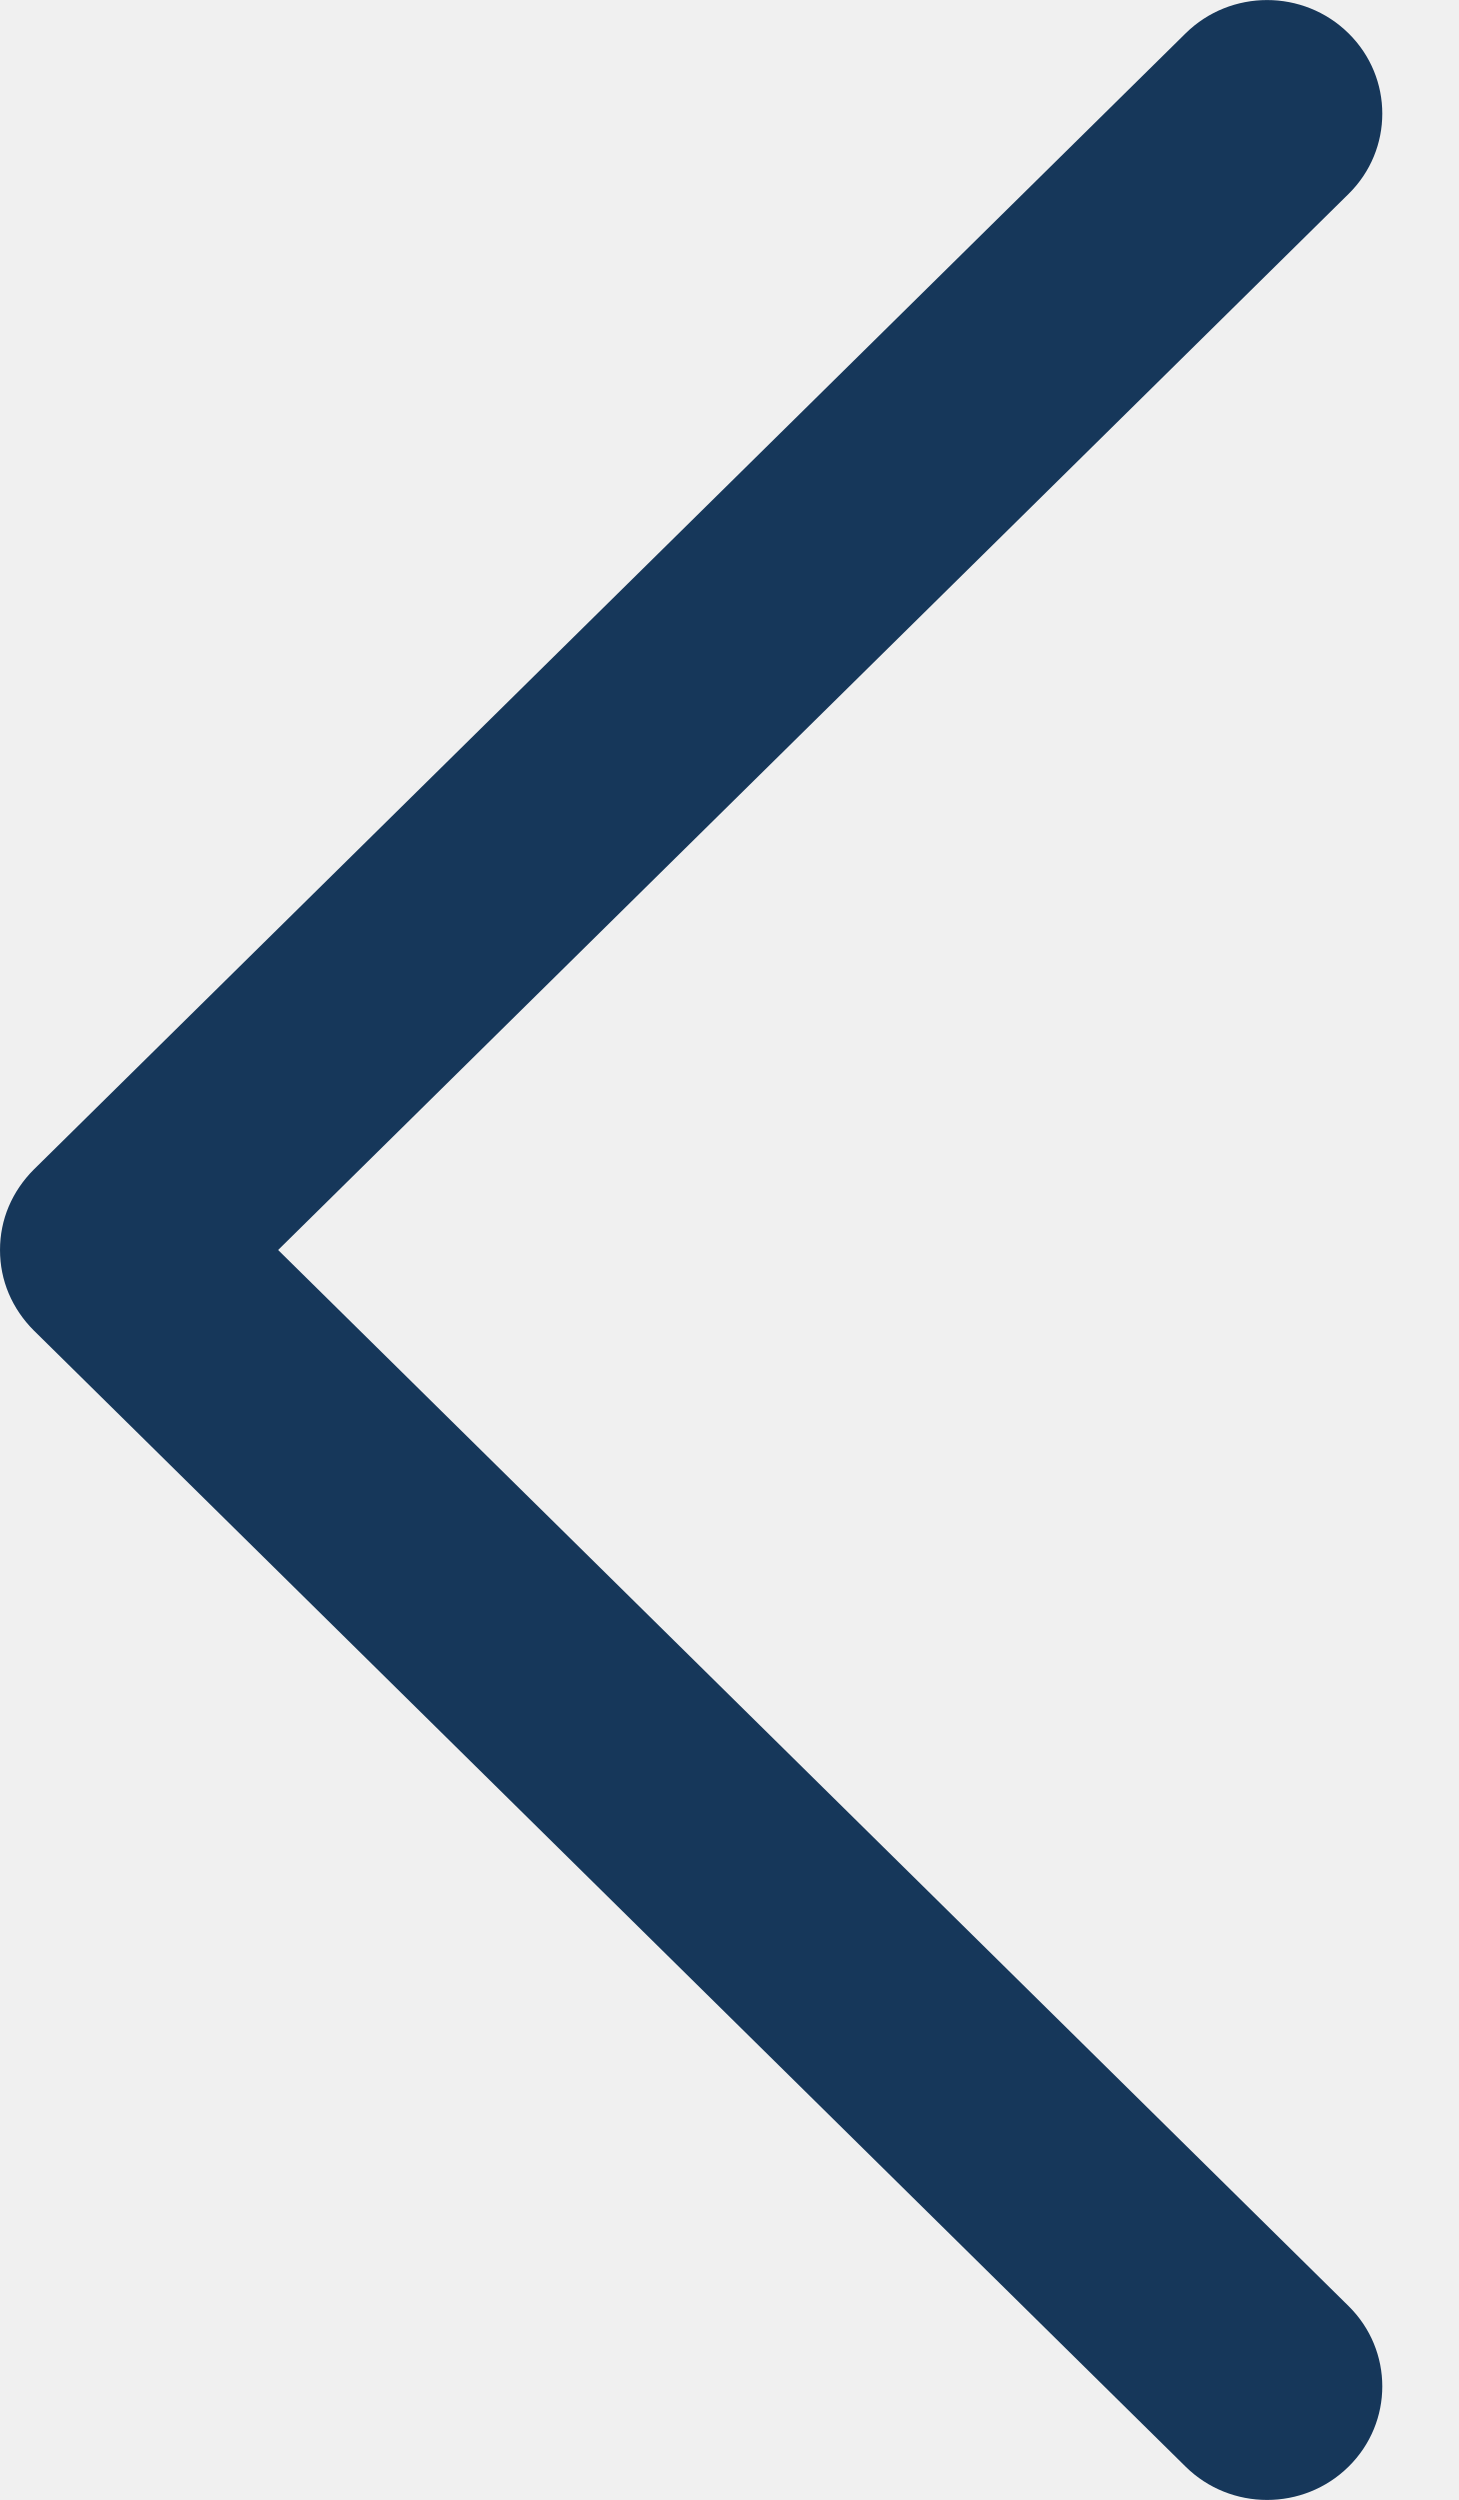
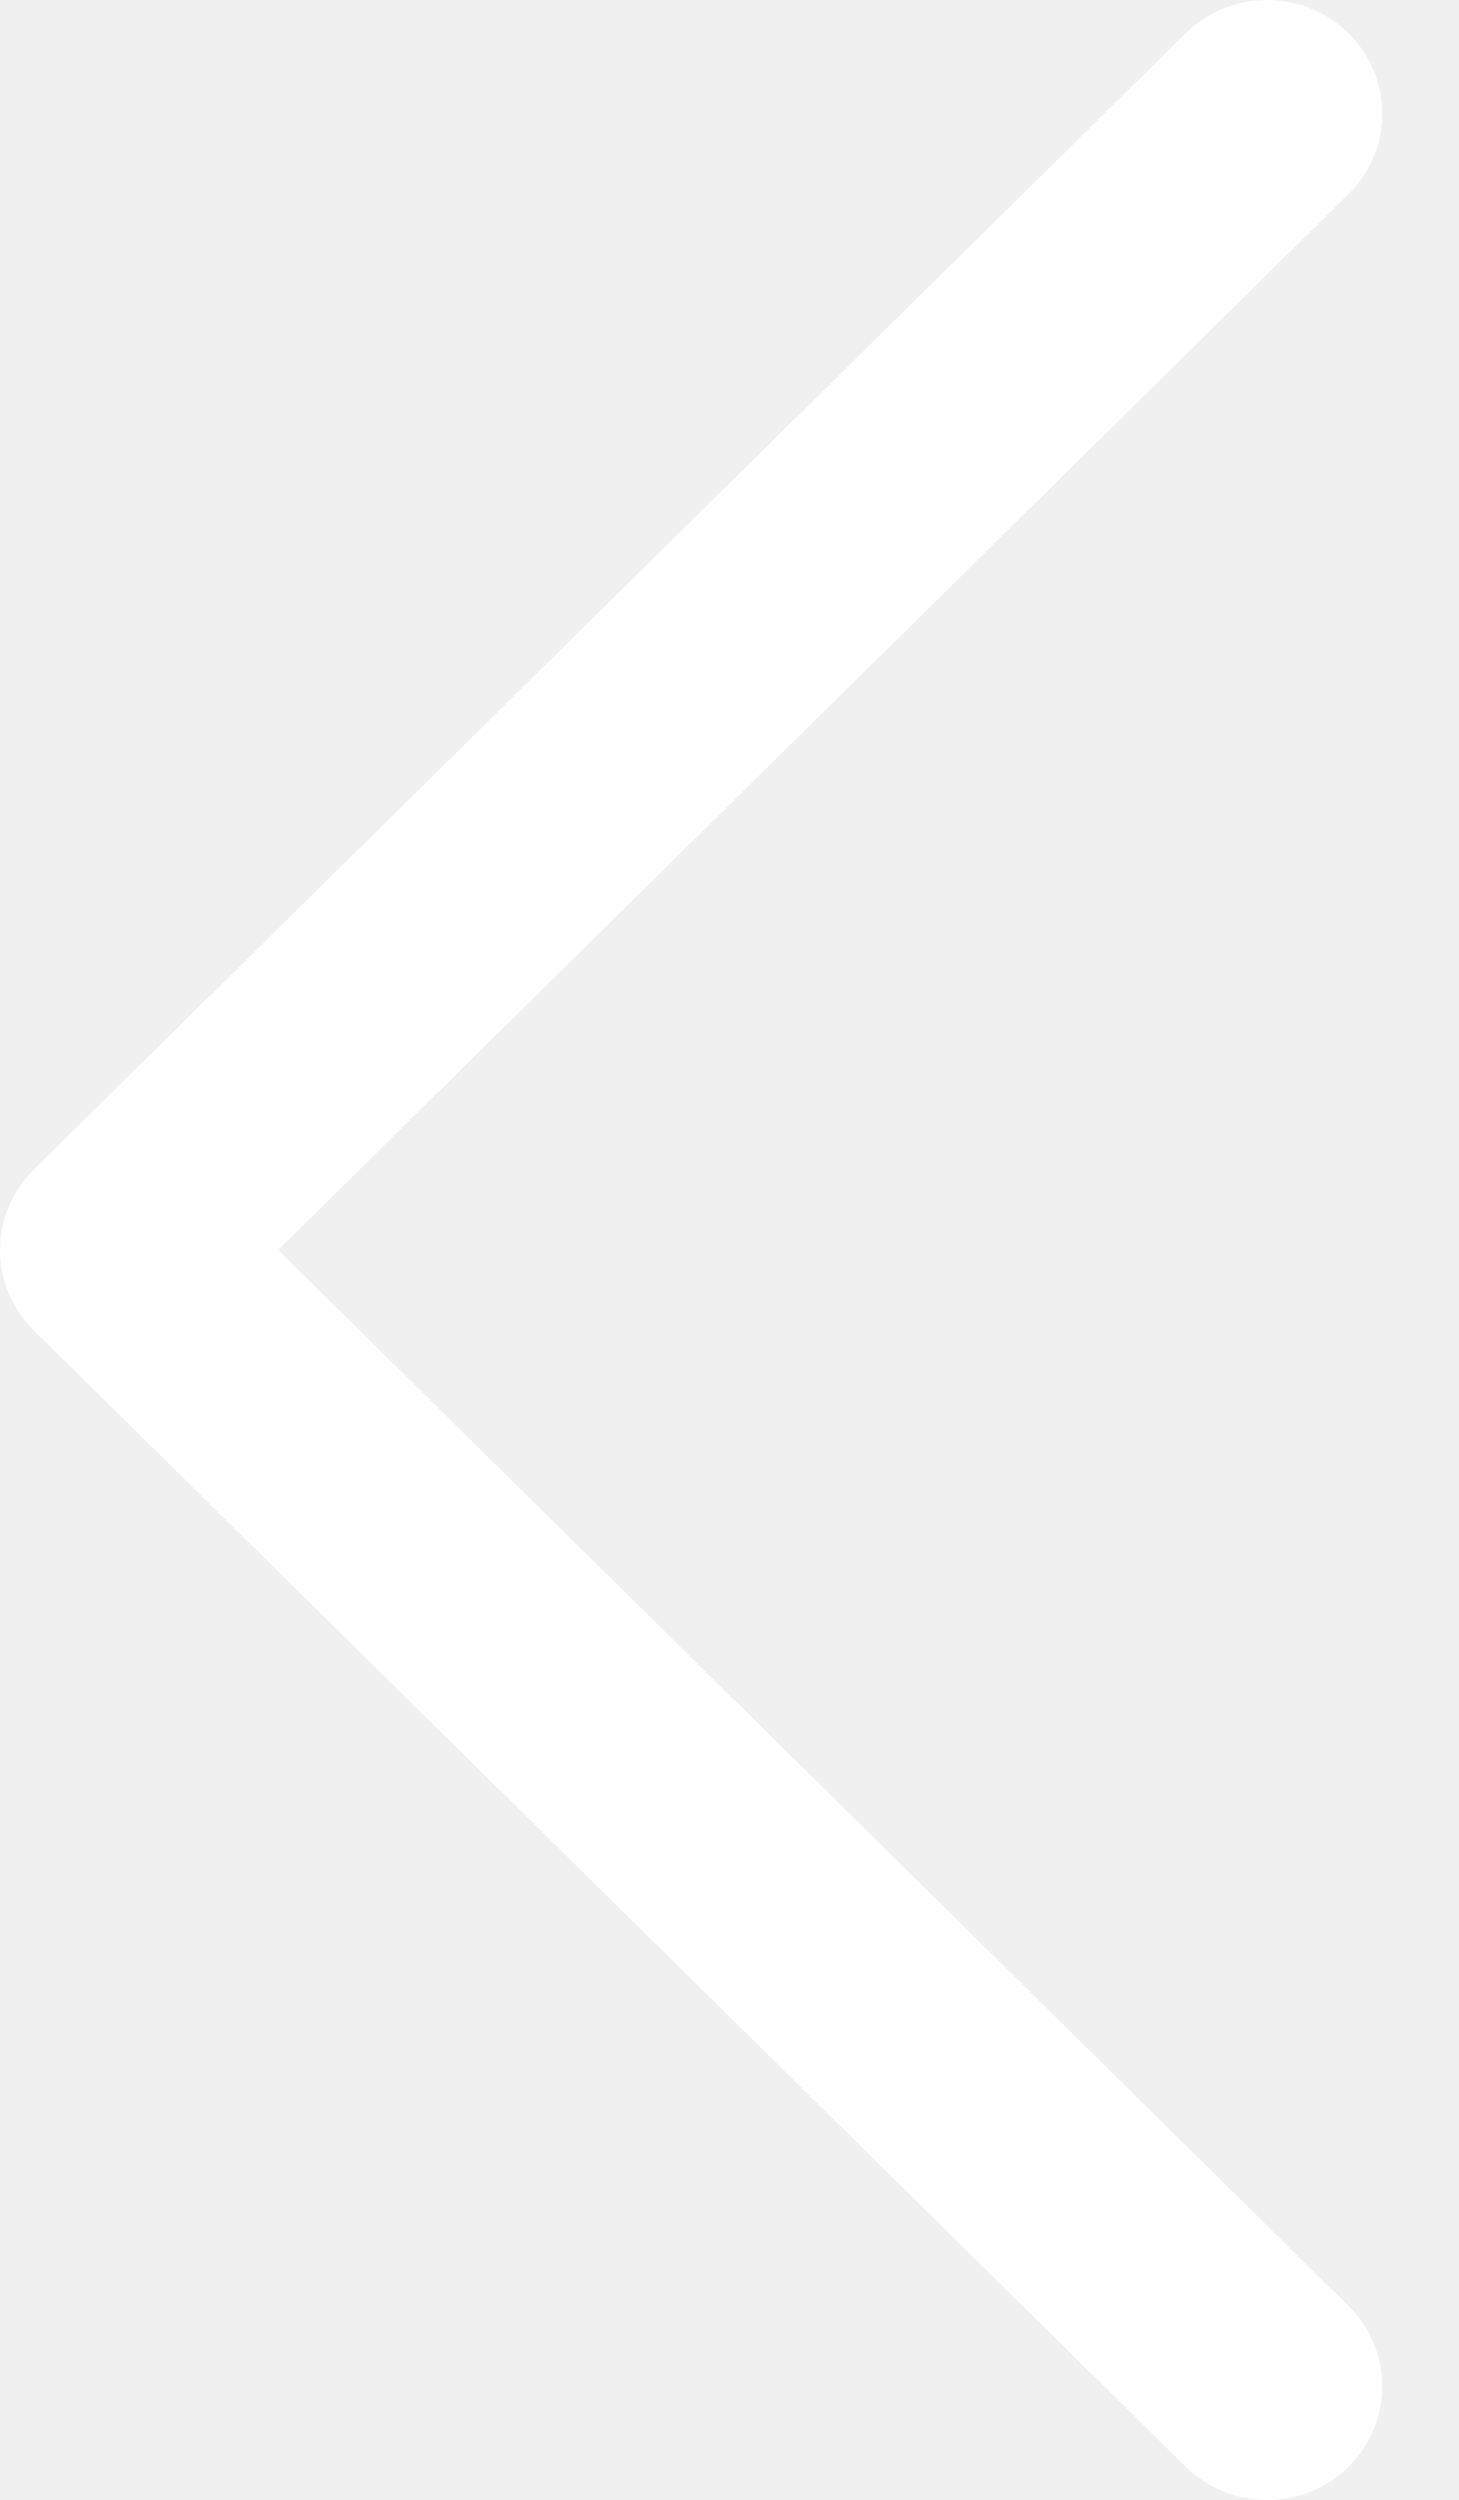
<svg xmlns="http://www.w3.org/2000/svg" width="7" height="12" viewBox="0 0 7 12" fill="none">
-   <path d="M5.29289e-05 6C-2.24113e-05 5.928 0.014 5.857 0.042 5.791C0.07 5.725 0.111 5.665 0.162 5.614L5.691 0.16C5.907 -0.053 6.257 -0.053 6.473 0.16C6.689 0.373 6.689 0.718 6.473 0.931L1.335 6L6.473 11.069C6.689 11.282 6.689 11.627 6.473 11.84C6.257 12.053 5.907 12.053 5.691 11.84L0.162 6.386C0.111 6.335 0.07 6.275 0.042 6.209C0.014 6.143 -2.24113e-05 6.072 5.29289e-05 6Z" fill="#16375A" />
+   <path d="M5.29289e-05 6C-2.24113e-05 5.928 0.014 5.857 0.042 5.791C0.07 5.725 0.111 5.665 0.162 5.614L5.691 0.16C5.907 -0.053 6.257 -0.053 6.473 0.16C6.689 0.373 6.689 0.718 6.473 0.931L1.335 6L6.473 11.069C6.689 11.282 6.689 11.627 6.473 11.84C6.257 12.053 5.907 12.053 5.691 11.84L0.162 6.386C0.111 6.335 0.07 6.275 0.042 6.209C0.014 6.143 -2.24113e-05 6.072 5.29289e-05 6Z" fill="#fff" />
</svg>
